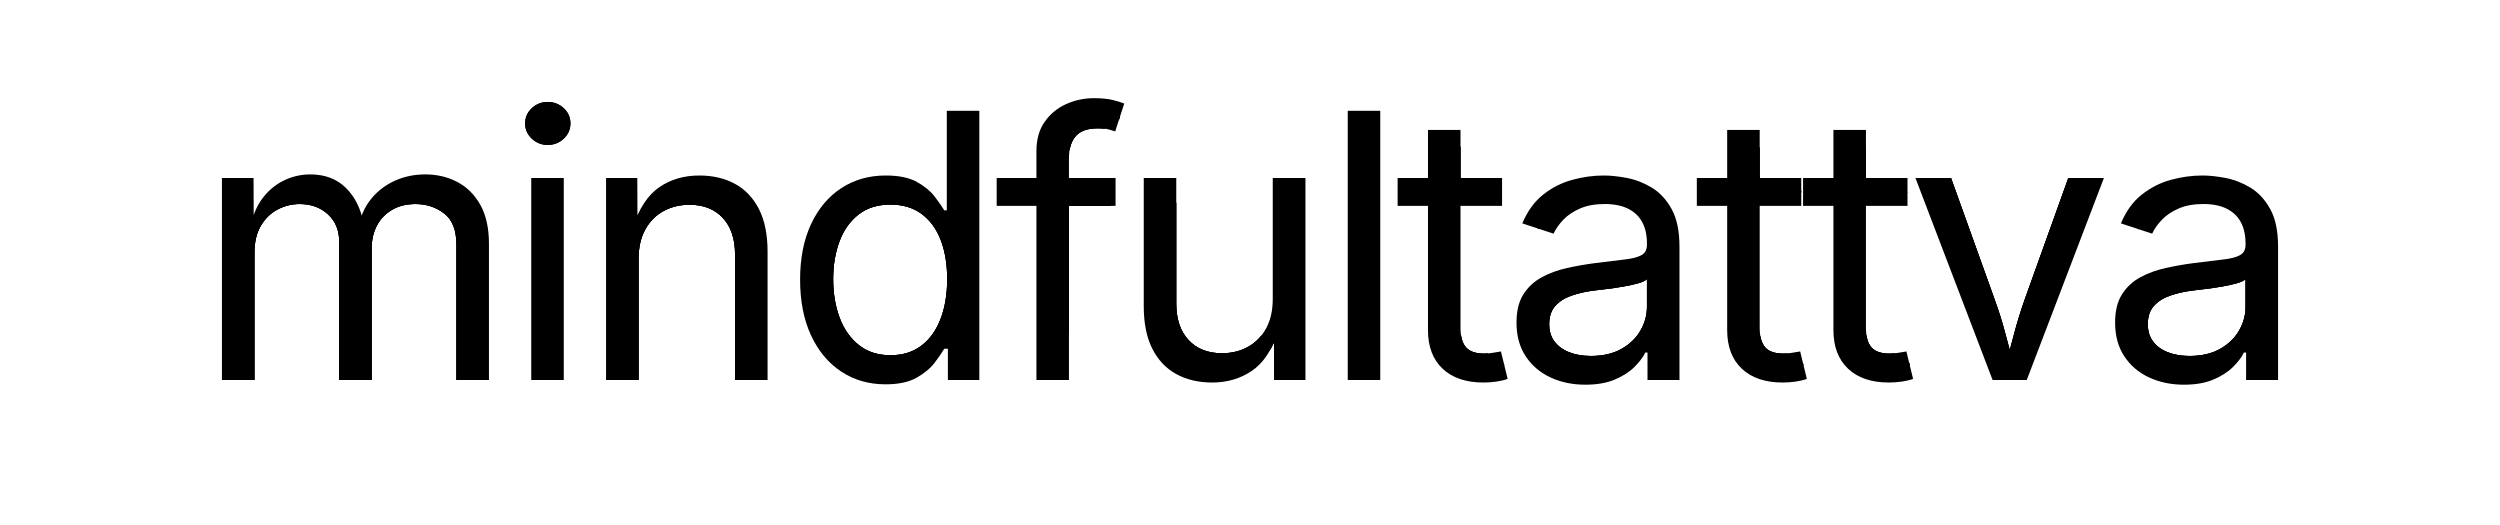
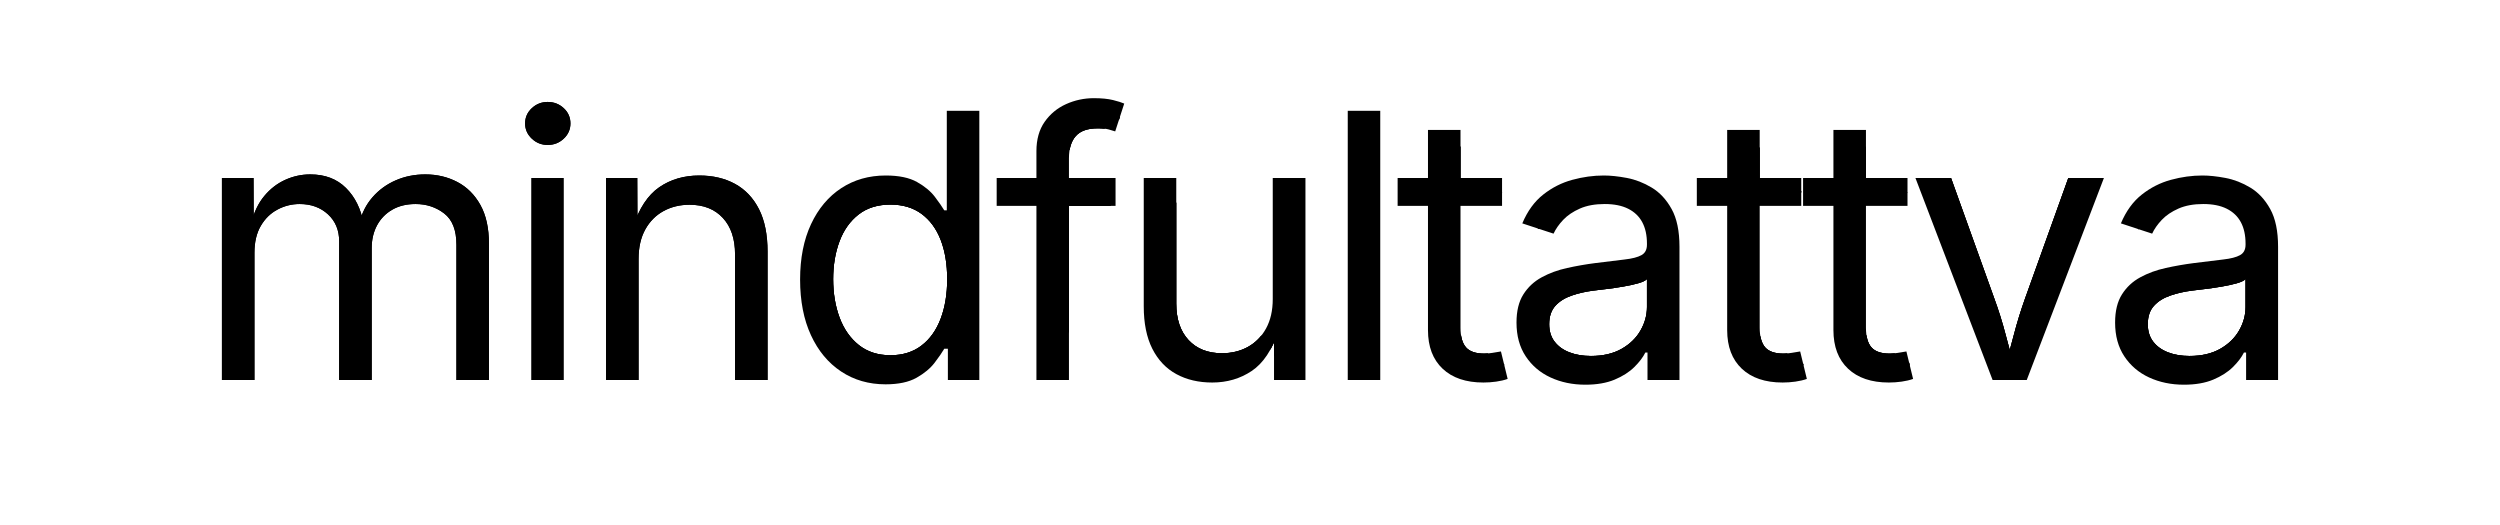
<svg xmlns="http://www.w3.org/2000/svg" class="splash-word" data-word="mindfultattva" viewBox="0 0 1000 210" aria-hidden="true" focusable="false">
  <defs>
    <path id="ink-letter-0" d="M88.77 152V71.21H101.42L101.49 89.27H100.48Q102.14 82.7 105.72 78.4Q109.3 74.1 114.1 71.93Q118.91 69.76 124.11 69.76Q132.93 69.76 138.38 75.18Q143.84 80.6 145.43 89.42H143.7Q145.14 83.35 148.97 78.94Q152.8 74.53 158.26 72.15Q163.71 69.76 170.14 69.76Q177.15 69.76 182.94 72.8Q188.72 75.83 192.15 81.97Q195.58 88.12 195.58 97.51V152H182.57V97.87Q182.57 89.13 177.66 85.37Q172.75 81.61 166.24 81.61Q160.82 81.61 156.88 83.89Q152.95 86.17 150.81 90.14Q148.68 94.12 148.68 99.25V152H135.67V96.57Q135.67 89.85 131.19 85.73Q126.71 81.61 119.85 81.61Q115.15 81.61 111 83.82Q106.84 86.02 104.31 90.36Q101.78 94.69 101.78 101.12V152Z" pathLength="100" />
    <clipPath id="ink-clip-0">
      <use href="#ink-letter-0" />
    </clipPath>
    <path id="ink-letter-1" d="M212.5 152V71.21H225.51V152ZM219.07 57.98Q215.39 57.98 212.72 55.45Q210.04 52.92 210.04 49.38Q210.04 45.77 212.72 43.28Q215.39 40.78 219.07 40.78Q222.83 40.78 225.51 43.28Q228.18 45.77 228.18 49.38Q228.18 52.92 225.51 55.45Q222.83 57.98 219.07 57.98Z" pathLength="100" />
    <clipPath id="ink-clip-1">
      <use href="#ink-letter-1" />
    </clipPath>
    <path id="ink-letter-2" d="M255.43 103.58V152H242.42V71.21H254.92L255 90.79H253.19Q256.88 79.59 263.7 74.89Q270.53 70.2 279.71 70.2Q287.88 70.2 294.02 73.56Q300.16 76.92 303.6 83.67Q307.03 90.43 307.03 100.69V152H294.02V101.78Q294.02 92.45 289.14 87.18Q284.26 81.9 275.81 81.9Q270.03 81.9 265.4 84.43Q260.78 86.96 258.1 91.8Q255.43 96.64 255.43 103.58Z" pathLength="100" />
    <clipPath id="ink-clip-2">
      <use href="#ink-letter-2" />
    </clipPath>
    <path id="ink-letter-3" d="M354.22 153.73Q344.18 153.73 336.45 148.6Q328.71 143.47 324.38 134.08Q320.04 124.68 320.04 111.82Q320.04 99.03 324.41 89.67Q328.79 80.31 336.52 75.25Q344.25 70.2 354.3 70.2Q362.17 70.2 366.8 72.8Q371.42 75.4 373.92 78.69Q376.41 81.97 377.71 84.14H378.72V44.32H391.73V152H379.15V139.5H377.71Q376.41 141.74 373.84 145.1Q371.28 148.46 366.62 151.1Q361.96 153.73 354.22 153.73ZM356.17 142.1Q363.55 142.1 368.6 138.23Q373.66 134.37 376.26 127.5Q378.87 120.64 378.87 111.68Q378.87 102.71 376.3 96.03Q373.73 89.35 368.68 85.59Q363.62 81.83 356.17 81.83Q348.51 81.83 343.42 85.8Q338.32 89.78 335.8 96.54Q333.27 103.29 333.27 111.68Q333.27 120.13 335.83 127.03Q338.4 133.93 343.53 138.02Q348.66 142.1 356.17 142.1Z" pathLength="100" />
    <clipPath id="ink-clip-3">
      <use href="#ink-letter-3" />
    </clipPath>
    <path id="ink-letter-4" d="M446.22 71.21V82.34H398.67V71.21ZM414.57 152V60.44Q414.57 53.43 417.86 48.73Q421.15 44.04 426.42 41.65Q431.7 39.27 437.55 39.27Q442.18 39.27 445.21 40.02Q448.25 40.78 449.69 41.43L446.08 52.56Q445.07 52.2 443.44 51.77Q441.81 51.33 439.07 51.33Q433.07 51.33 430.32 54.41Q427.58 57.48 427.58 63.33V152Z" pathLength="100" />
    <clipPath id="ink-clip-4">
      <use href="#ink-letter-4" />
    </clipPath>
    <path id="ink-letter-5" d="M484.89 153.01Q476.72 153.01 470.55 149.65Q464.37 146.29 460.93 139.5Q457.5 132.71 457.5 122.52V71.21H470.51V121.43Q470.51 130.75 475.42 136.03Q480.34 141.3 488.79 141.3Q494.57 141.3 499.16 138.78Q503.75 136.25 506.43 131.37Q509.1 126.49 509.1 119.62V71.21H522.18V152H509.61V132.42H511.34Q507.58 143.76 500.68 148.39Q493.78 153.01 484.89 153.01Z" pathLength="100" />
    <clipPath id="ink-clip-5">
      <use href="#ink-letter-5" />
    </clipPath>
    <path id="ink-letter-6" d="M552.1 44.32V152H539.1V44.32Z" pathLength="100" />
    <clipPath id="ink-clip-6">
      <use href="#ink-letter-6" />
    </clipPath>
    <path id="ink-letter-7" d="M600.82 71.21V82.34H559.05V71.21ZM571.19 51.98H584.2V131.04Q584.2 136.46 586.4 138.96Q588.6 141.45 593.73 141.45Q594.96 141.45 596.88 141.16Q598.79 140.87 600.38 140.58L603.06 151.57Q601.03 152.29 598.47 152.65Q595.9 153.01 593.37 153.01Q582.89 153.01 577.04 147.48Q571.19 141.96 571.19 132.05Z" pathLength="100" />
    <clipPath id="ink-clip-7">
      <use href="#ink-letter-7" />
    </clipPath>
    <path id="ink-letter-8" d="M634.14 153.88Q626.48 153.88 620.23 150.99Q613.97 148.1 610.29 142.53Q606.6 136.97 606.6 129.02Q606.6 122.08 609.35 117.75Q612.1 113.41 616.68 110.92Q621.27 108.42 626.84 107.2Q632.4 105.97 638.04 105.24Q645.27 104.3 649.82 103.8Q654.37 103.29 656.58 102.06Q658.78 100.84 658.78 97.87V97.44Q658.78 92.38 656.9 88.88Q655.02 85.37 651.26 83.49Q647.51 81.61 641.87 81.61Q636.09 81.61 631.97 83.42Q627.85 85.23 625.28 87.94Q622.72 90.65 621.42 93.46L608.92 89.35Q612.02 81.97 617.3 77.82Q622.57 73.66 628.93 71.93Q635.29 70.2 641.51 70.2Q645.55 70.2 650.72 71.17Q655.89 72.15 660.69 75.04Q665.5 77.93 668.64 83.6Q671.79 89.27 671.79 98.74V152H659V141.02H658.13Q656.76 143.83 653.72 146.83Q650.69 149.83 645.84 151.86Q641 153.88 634.14 153.88ZM636.38 142.39Q643.6 142.39 648.59 139.57Q653.58 136.75 656.18 132.24Q658.78 127.72 658.78 122.8V111.6Q657.98 112.54 655.31 113.3Q652.64 114.06 649.2 114.64Q645.77 115.22 642.56 115.61Q639.34 116.01 637.46 116.23Q632.76 116.81 628.68 118.22Q624.6 119.62 622.14 122.33Q619.68 125.04 619.68 129.67Q619.68 133.86 621.85 136.68Q624.02 139.5 627.78 140.94Q631.53 142.39 636.38 142.39Z" pathLength="100" />
    <clipPath id="ink-clip-8">
      <use href="#ink-letter-8" />
    </clipPath>
    <path id="ink-letter-9" d="M720.5 71.21V82.34H678.73V71.21ZM690.87 51.98H703.88V131.04Q703.88 136.46 706.08 138.96Q708.29 141.45 713.42 141.45Q714.65 141.45 716.56 141.16Q718.48 140.87 720.07 140.58L722.74 151.57Q720.72 152.29 718.15 152.65Q715.59 153.01 713.06 153.01Q702.58 153.01 696.72 147.48Q690.87 141.96 690.87 132.05Z" pathLength="100" />
    <clipPath id="ink-clip-9">
      <use href="#ink-letter-9" />
    </clipPath>
    <path id="ink-letter-10" d="M763 71.21V82.34H721.23V71.21ZM733.37 51.98H746.38V131.04Q746.38 136.46 748.58 138.96Q750.78 141.45 755.92 141.45Q757.14 141.45 759.06 141.16Q760.97 140.87 762.56 140.58L765.24 151.57Q763.21 152.29 760.65 152.65Q758.08 153.01 755.55 153.01Q745.08 153.01 739.22 147.48Q733.37 141.96 733.37 132.05Z" pathLength="100" />
    <clipPath id="ink-clip-10">
      <use href="#ink-letter-10" />
    </clipPath>
    <path id="ink-letter-11" d="M797.04 152 766.18 71.21H780.42L797.62 119.12Q800.36 126.56 802.28 133.97Q804.19 141.38 806.29 148.31H801.52Q803.62 141.38 805.53 133.97Q807.45 126.56 810.12 119.12L827.32 71.21H841.56L810.7 152Z" pathLength="100" />
    <clipPath id="ink-clip-11">
      <use href="#ink-letter-11" />
    </clipPath>
    <path id="ink-letter-12" d="M873.58 153.88Q865.92 153.88 859.66 150.99Q853.41 148.1 849.73 142.53Q846.04 136.97 846.04 129.02Q846.04 122.08 848.79 117.75Q851.53 113.41 856.12 110.92Q860.71 108.42 866.28 107.2Q871.84 105.97 877.48 105.24Q884.7 104.3 889.26 103.8Q893.81 103.29 896.01 102.06Q898.22 100.84 898.22 97.87V97.44Q898.22 92.38 896.34 88.88Q894.46 85.37 890.7 83.49Q886.94 81.61 881.31 81.61Q875.53 81.61 871.41 83.42Q867.29 85.23 864.72 87.94Q862.16 90.65 860.86 93.46L848.36 89.35Q851.46 81.97 856.74 77.82Q862.01 73.66 868.37 71.93Q874.73 70.2 880.95 70.2Q884.99 70.2 890.16 71.17Q895.33 72.15 900.13 75.04Q904.94 77.93 908.08 83.6Q911.23 89.27 911.23 98.74V152H898.44V141.02H897.57Q896.19 143.83 893.16 146.83Q890.12 149.83 885.28 151.86Q880.44 153.88 873.58 153.88ZM875.82 142.39Q883.04 142.39 888.03 139.57Q893.02 136.75 895.62 132.24Q898.22 127.72 898.22 122.8V111.6Q897.42 112.54 894.75 113.3Q892.08 114.06 888.64 114.64Q885.21 115.22 881.99 115.61Q878.78 116.01 876.9 116.23Q872.2 116.81 868.12 118.22Q864.04 119.62 861.58 122.33Q859.12 125.04 859.12 129.67Q859.12 133.86 861.29 136.68Q863.46 139.5 867.22 140.94Q870.97 142.39 875.82 142.39Z" pathLength="100" />
    <clipPath id="ink-clip-12">
      <use href="#ink-letter-12" />
    </clipPath>
    <path id="ink-i-stem" d="M212.5 152V71.21H225.51V152Z" pathLength="100" />
    <path id="ink-i-dot" d="M219.07 57.98Q215.39 57.98 212.72 55.45Q210.04 52.92 210.04 49.38Q210.04 45.77 212.72 43.28Q215.39 40.78 219.07 40.78Q222.83 40.78 225.51 43.28Q228.18 45.77 228.18 49.38Q228.18 52.92 225.51 55.45Q222.83 57.98 219.07 57.98Z" />
    <path id="ink-trace-0" d="M95 152 L95 78 L95 108 C95 68 142 68 142 103 L142 152 L142 106 C142 68 189 68 189 103 L189 152" pathLength="100" />
    <path id="ink-trace-1" d="M219 152 L219 71" pathLength="100" />
    <path id="ink-trace-2" d="M249 152 L249 78 L249 108 C249 67 301 66 301 103 L301 152" pathLength="100" />
    <path id="ink-trace-3" d="M385 44 L385 152 L385 112 C385 63 327 63 327 112 C327 162 385 162 385 112" pathLength="100" />
    <path id="ink-trace-4" d="M421 152 L421 64 Q421 39 449 47 L421 64 L421 77 L399 77 L446 77" pathLength="100" />
    <path id="ink-trace-5" d="M464 71 L464 122 C464 164 516 153 516 115 L516 71 L516 152" pathLength="100" />
    <path id="ink-trace-6" d="M546 44 L546 152" pathLength="100" />
    <path id="ink-trace-7" d="M578 52 L578 130 Q578 151 602 146 L578 130 L578 77 L559 77 L601 77" pathLength="100" />
    <path id="ink-trace-8" d="M665 152 L665 98 C665 65 619 71 615 92 L641 76 C670 76 672 109 642 110 C601 110 607 148 635 148 C663 148 665 125 665 111" pathLength="100" />
    <path id="ink-trace-9" d="M697 52 L697 130 Q697 151 722 146 L697 130 L697 77 L679 77 L721 77" pathLength="100" />
    <path id="ink-trace-10" d="M740 52 L740 130 Q740 151 765 146 L740 130 L740 77 L721 77 L763 77" pathLength="100" />
    <path id="ink-trace-11" d="M773 71 L804 150 L835 71" pathLength="100" />
    <path id="ink-trace-12" d="M905 152 L905 98 C905 65 859 71 855 92 L881 76 C910 76 912 109 882 110 C841 110 847 148 875 148 C903 148 905 125 905 111" pathLength="100" />
+     <clipPath id="n-flow-lead" clipPathUnits="userSpaceOnUse">
+       <rect x="242" y="69" width="15" height="84" class="n-flow n-stem n-lead" />
+       <rect x="242" y="69" width="66" height="35" class="n-flow n-arch n-lead" />
+       <rect x="293" y="100" width="16" height="53" class="n-flow n-finish n-lead" />
+     </clipPath>
+     <clipPath id="n-flow-pigment" clipPathUnits="userSpaceOnUse">
+       <rect x="242" y="69" width="15" height="84" class="n-flow n-stem n-pigment" />
+       <rect x="242" y="69" width="66" height="35" class="n-flow n-arch n-pigment" />
+       <rect x="293" y="100" width="16" height="53" class="n-flow n-finish n-pigment" />
+     </clipPath>
+     <clipPath id="m-flow-lead" clipPathUnits="userSpaceOnUse">
+       <rect x="88" y="69" width="15" height="84" class="m-flow m-stem m-lead" />
+       <rect x="88" y="69" width="61" height="35" class="m-flow m-arch-one m-lead" />
+       <rect x="135" y="100" width="15" height="53" class="m-flow m-middle m-lead" />
+       <rect x="135" y="69" width="61" height="35" class="m-flow m-arch-two m-lead" />
+       <rect x="182" y="100" width="15" height="53" class="m-flow m-finish m-lead" />
+     </clipPath>
+     <clipPath id="m-flow-pigment" clipPathUnits="userSpaceOnUse">
+       <rect x="88" y="69" width="15" height="84" class="m-flow m-stem m-pigment" />
+       <rect x="88" y="69" width="61" height="35" class="m-flow m-arch-one m-pigment" />
+       <rect x="135" y="100" width="15" height="53" class="m-flow m-middle m-pigment" />
+       <rect x="135" y="69" width="61" height="35" class="m-flow m-arch-two m-pigment" />
+       <rect x="182" y="100" width="15" height="53" class="m-flow m-finish m-pigment" />
+     </clipPath>
  </defs>
  <g clip-path="url(#ink-clip-0)" style="--ink-delay:1.700s">
-     <use href="#ink-trace-0" class="paint-lead" />
-     <use href="#ink-trace-0" class="paint-pigment" />
-     <use href="#ink-letter-0" class="paint-settled" />
+     <use href="#ink-letter-0" class="n-ink n-ink-lead" clip-path="url(#m-flow-lead)" />
+     <use href="#ink-letter-0" class="n-ink n-ink-pigment" clip-path="url(#m-flow-pigment)" />
  </g>
  <g clip-path="url(#ink-clip-1)" style="--ink-delay:1.722s">
    <use href="#ink-trace-1" class="paint-lead" />
    <use href="#ink-trace-1" class="paint-pigment" />
    <use href="#ink-letter-1" class="paint-settled" />
    <use href="#ink-i-dot" class="paint-i-dot" />
  </g>
  <g clip-path="url(#ink-clip-2)" style="--ink-delay:1.744s">
-     <use href="#ink-trace-2" class="paint-lead" />
-     <use href="#ink-trace-2" class="paint-pigment" />
-     <use href="#ink-letter-2" class="paint-settled" />
+     <use href="#ink-letter-2" class="n-ink n-ink-lead" clip-path="url(#n-flow-lead)" />
+     <use href="#ink-letter-2" class="n-ink n-ink-pigment" clip-path="url(#n-flow-pigment)" />
  </g>
  <g clip-path="url(#ink-clip-3)" style="--ink-delay:1.766s">
    <use href="#ink-trace-3" class="paint-lead" />
    <use href="#ink-trace-3" class="paint-pigment" />
    <use href="#ink-letter-3" class="paint-settled" />
  </g>
  <g clip-path="url(#ink-clip-4)" style="--ink-delay:1.788s">
    <use href="#ink-trace-4" class="paint-lead" />
    <use href="#ink-trace-4" class="paint-pigment" />
    <use href="#ink-letter-4" class="paint-settled" />
  </g>
  <g clip-path="url(#ink-clip-5)" style="--ink-delay:1.810s">
    <use href="#ink-trace-5" class="paint-lead" />
    <use href="#ink-trace-5" class="paint-pigment" />
    <use href="#ink-letter-5" class="paint-settled" />
  </g>
  <g clip-path="url(#ink-clip-6)" style="--ink-delay:1.832s">
    <use href="#ink-trace-6" class="paint-lead" />
    <use href="#ink-trace-6" class="paint-pigment" />
    <use href="#ink-letter-6" class="paint-settled" />
  </g>
  <g clip-path="url(#ink-clip-7)" style="--ink-delay:1.854s">
    <use href="#ink-trace-7" class="paint-lead" />
    <use href="#ink-trace-7" class="paint-pigment" />
    <use href="#ink-letter-7" class="paint-settled" />
  </g>
  <g clip-path="url(#ink-clip-8)" style="--ink-delay:1.876s">
    <use href="#ink-trace-8" class="paint-lead" />
    <use href="#ink-trace-8" class="paint-pigment" />
    <use href="#ink-letter-8" class="paint-settled" />
  </g>
  <g clip-path="url(#ink-clip-9)" style="--ink-delay:1.898s">
    <use href="#ink-trace-9" class="paint-lead" />
    <use href="#ink-trace-9" class="paint-pigment" />
    <use href="#ink-letter-9" class="paint-settled" />
  </g>
  <g clip-path="url(#ink-clip-10)" style="--ink-delay:1.920s">
    <use href="#ink-trace-10" class="paint-lead" />
    <use href="#ink-trace-10" class="paint-pigment" />
    <use href="#ink-letter-10" class="paint-settled" />
  </g>
  <g clip-path="url(#ink-clip-11)" style="--ink-delay:1.942s">
    <use href="#ink-trace-11" class="paint-lead" />
    <use href="#ink-trace-11" class="paint-pigment" />
    <use href="#ink-letter-11" class="paint-settled" />
  </g>
  <g clip-path="url(#ink-clip-12)" style="--ink-delay:1.964s">
    <use href="#ink-trace-12" class="paint-lead" />
    <use href="#ink-trace-12" class="paint-pigment" />
    <use href="#ink-letter-12" class="paint-settled" />
  </g>
</svg>
